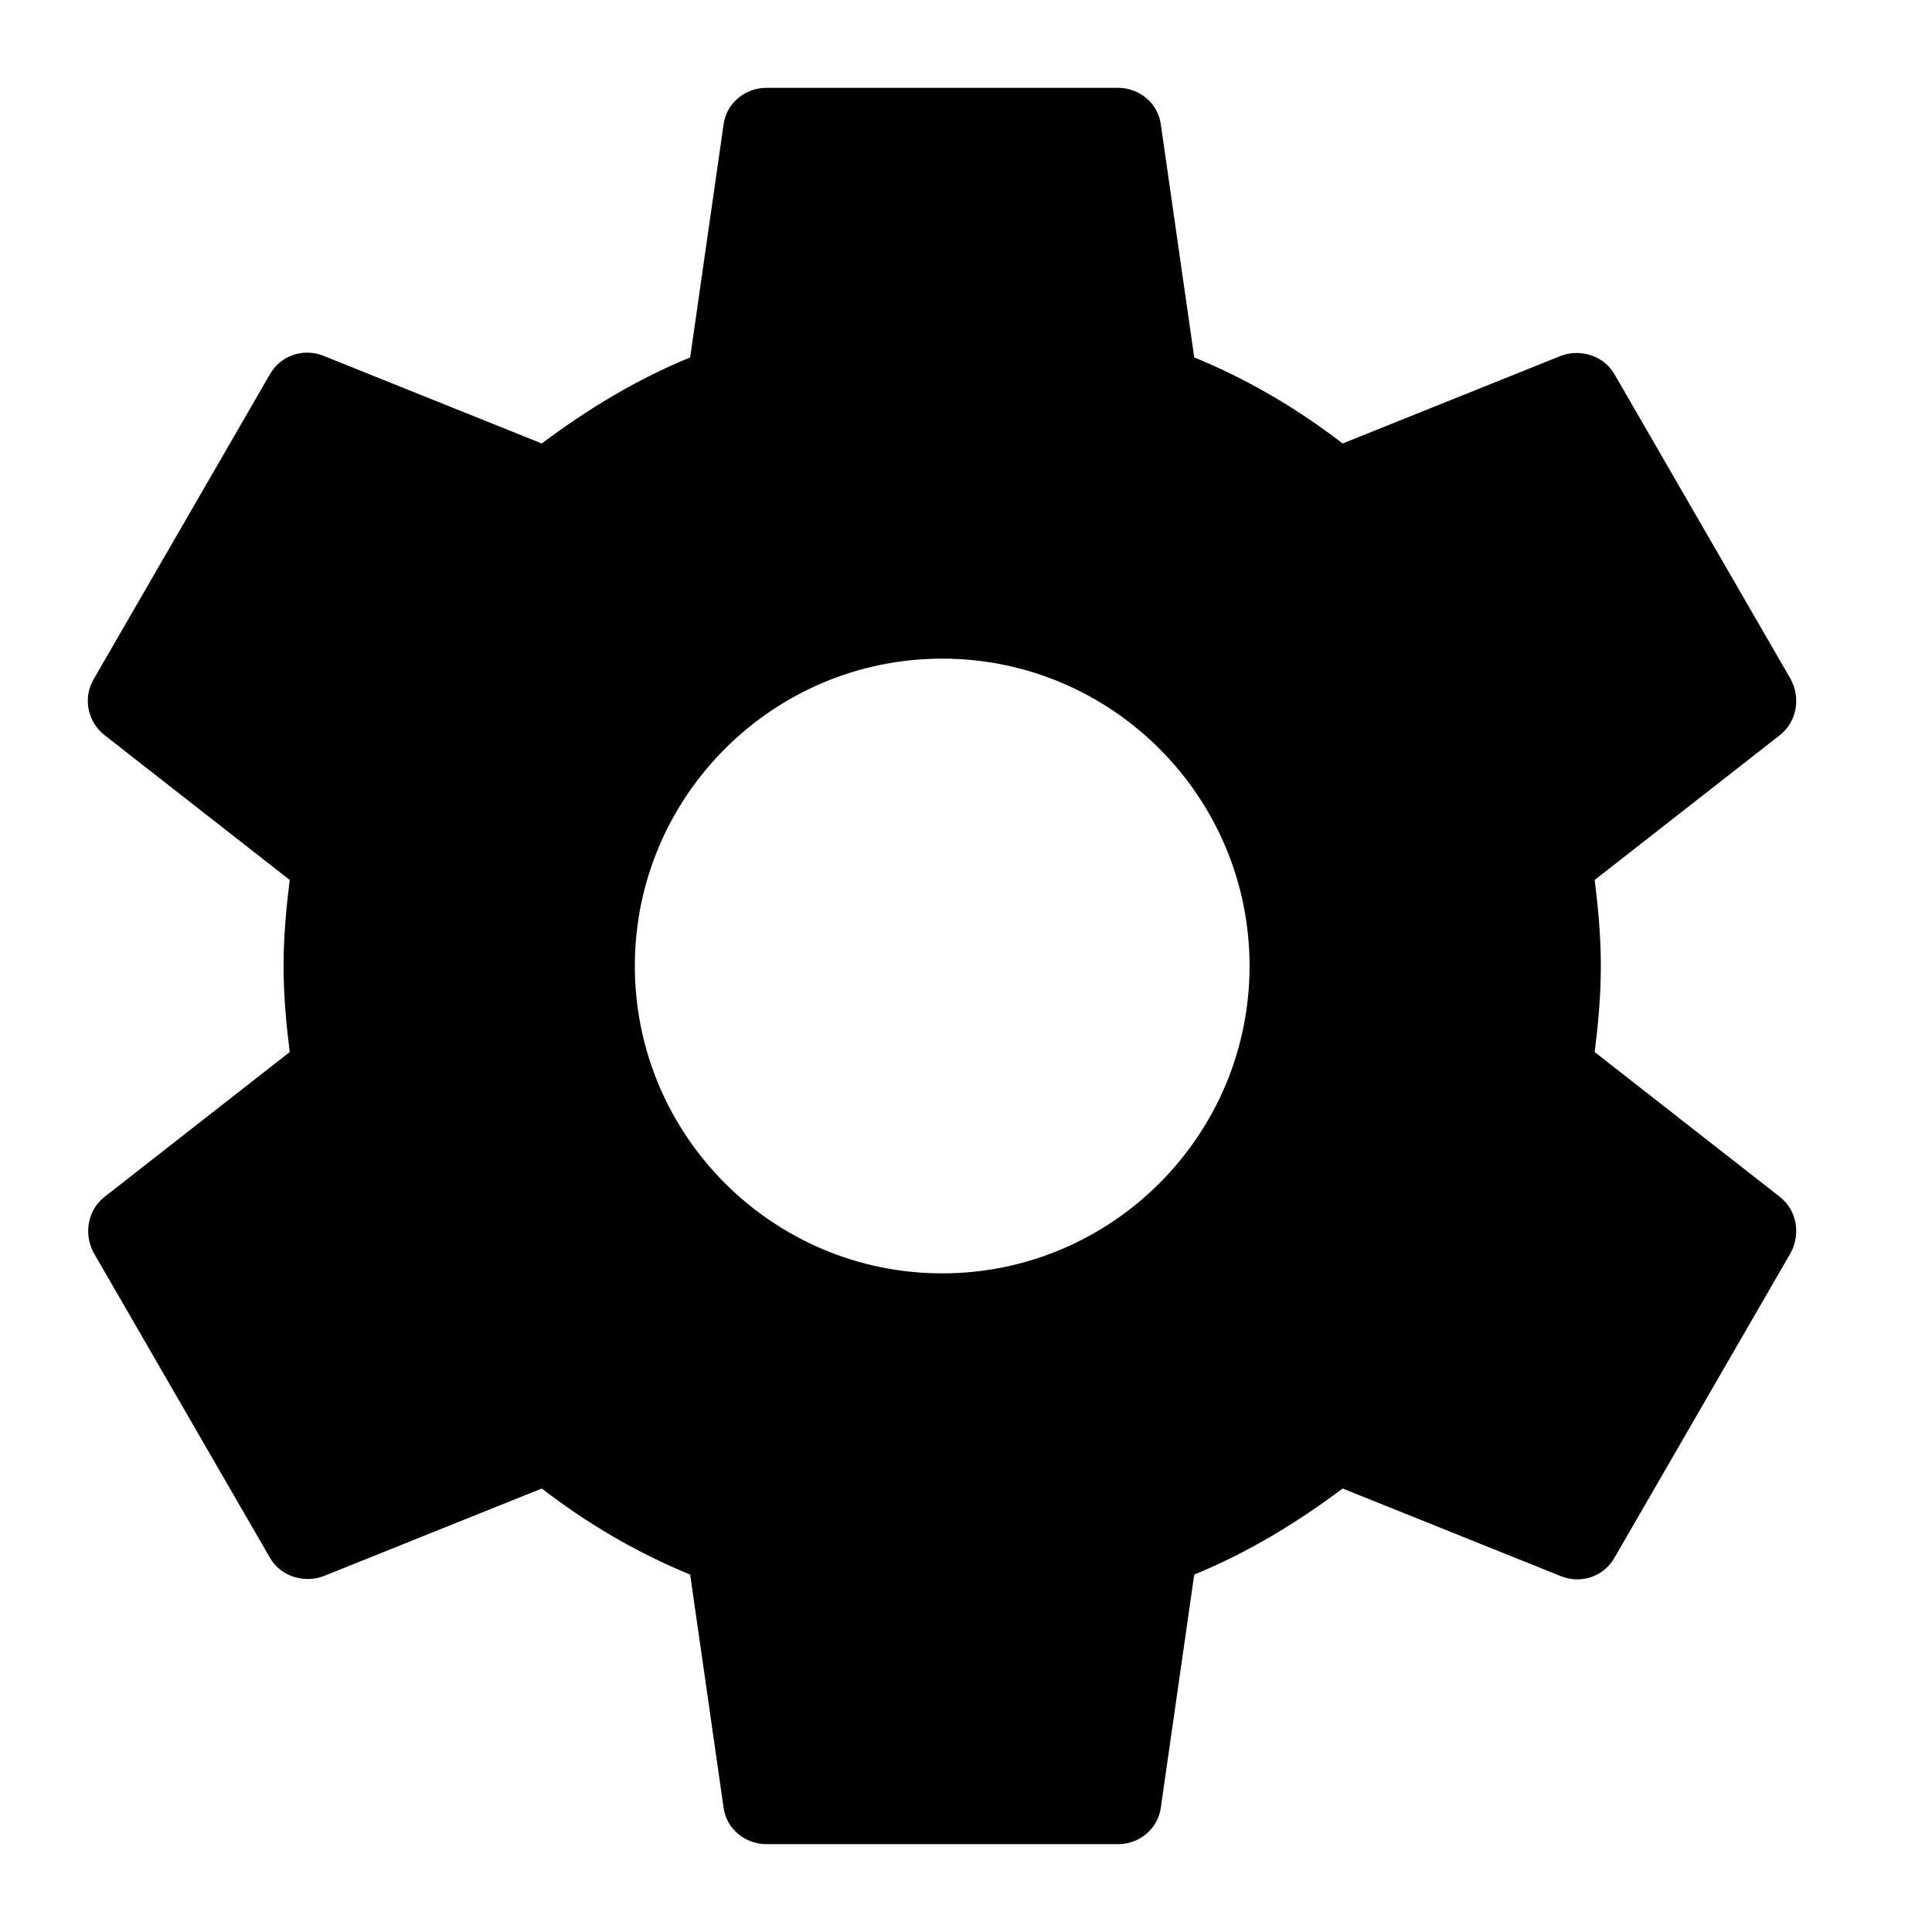
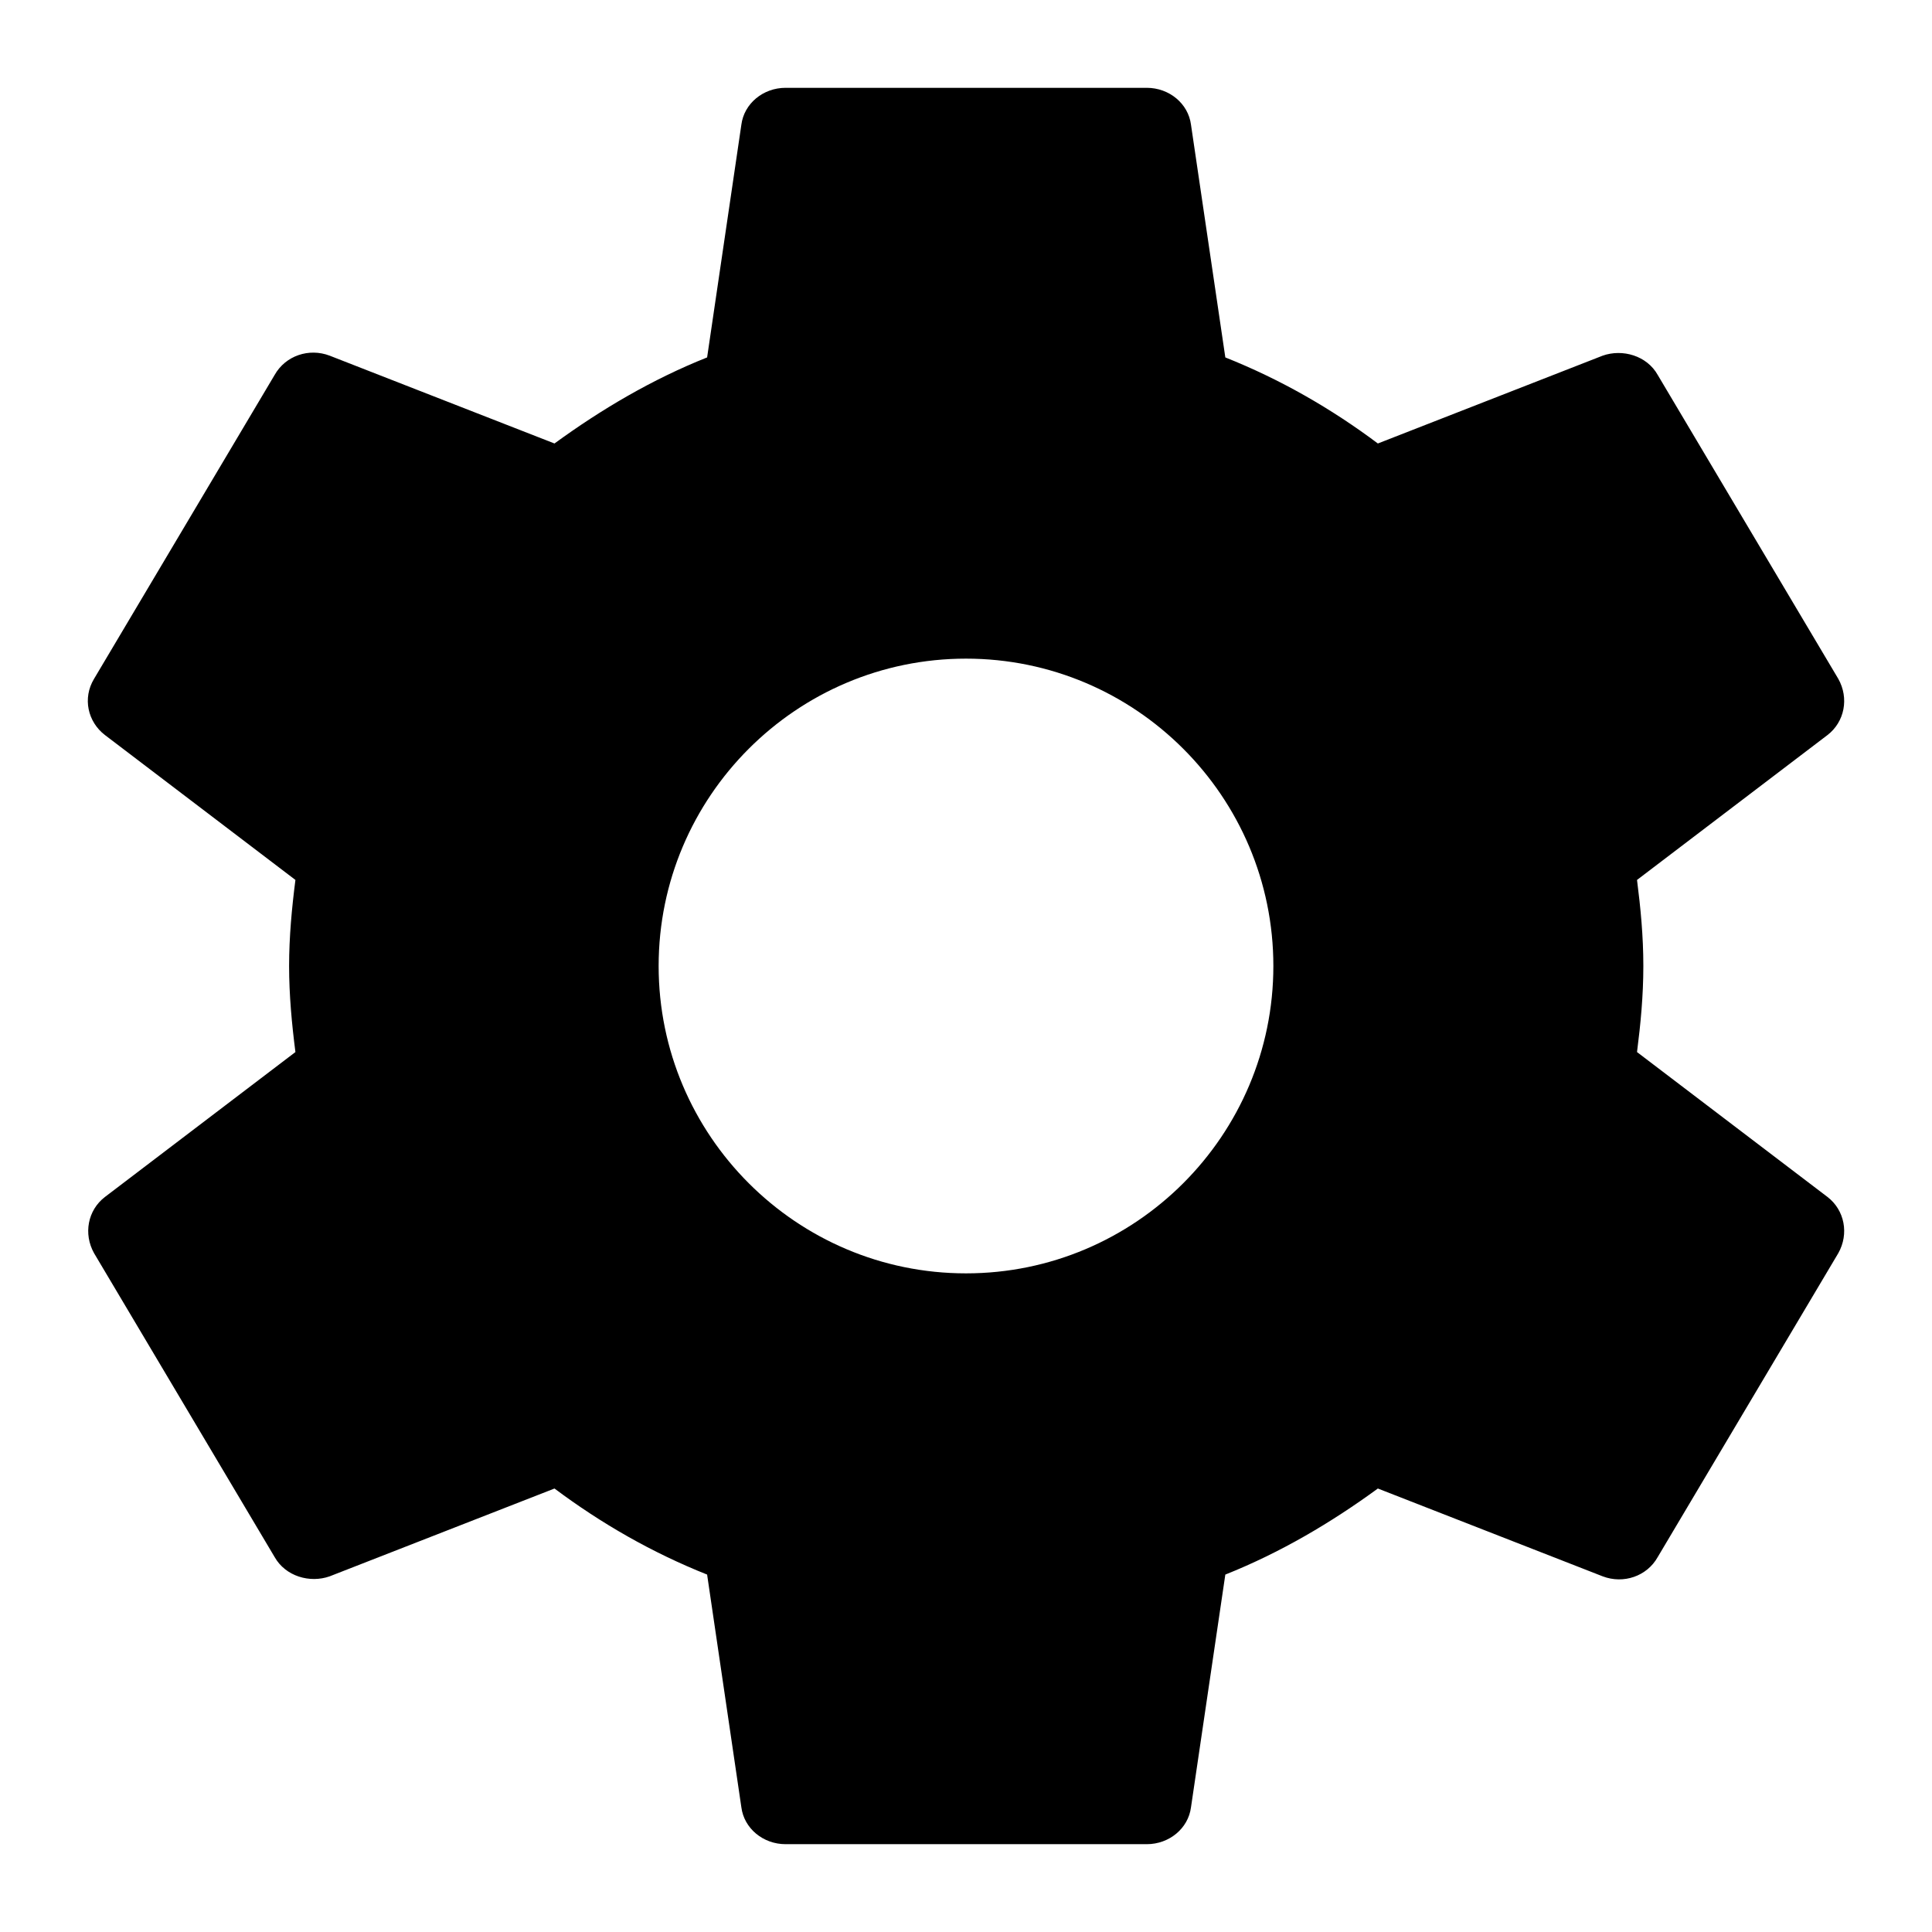
<svg xmlns="http://www.w3.org/2000/svg" width="22px" height="22px" viewBox="0 0 22 22" version="1.1">
  <defs />
  <g id="Page-1" stroke="none" stroke-width="1" fill="none" fill-rule="evenodd">
    <g id="settings" fill="#000000">
-       <path d="M18.159,11.98 C18.199,11.66 18.229,11.34 18.229,11 C18.229,10.66 18.199,10.34 18.159,10.02 L20.269,8.37 C20.459,8.22 20.509,7.95 20.389,7.73 L18.389,4.27 C18.269,4.05 17.999,3.97 17.779,4.05 L15.289,5.05 C14.769,4.65 14.209,4.32 13.599,4.07 L13.219,1.42 C13.189,1.18 12.979,1 12.729,1 L8.729,1 C8.479,1 8.269,1.18 8.239,1.42 L7.859,4.07 C7.249,4.32 6.689,4.66 6.169,5.05 L3.679,4.05 C3.449,3.96 3.189,4.05 3.069,4.27 L1.069,7.73 C0.939,7.95 0.999,8.22 1.189,8.37 L3.299,10.02 C3.259,10.34 3.229,10.67 3.229,11 C3.229,11.33 3.259,11.66 3.299,11.98 L1.189,13.63 C0.999,13.78 0.949,14.05 1.069,14.27 L3.069,17.73 C3.189,17.95 3.459,18.03 3.679,17.95 L6.169,16.95 C6.689,17.35 7.249,17.68 7.859,17.93 L8.239,20.58 C8.269,20.82 8.479,21 8.729,21 L12.729,21 C12.979,21 13.189,20.82 13.219,20.58 L13.599,17.93 C14.209,17.68 14.769,17.34 15.289,16.95 L17.779,17.95 C18.009,18.04 18.269,17.95 18.389,17.73 L20.389,14.27 C20.509,14.05 20.459,13.78 20.269,13.63 L18.159,11.98 L18.159,11.98 Z M10.729,14.5 C8.799,14.5 7.229,12.93 7.229,11 C7.229,9.07 8.799,7.5 10.729,7.5 C12.659,7.5 14.229,9.07 14.229,11 C14.229,12.93 12.659,14.5 10.729,14.5 L10.729,14.5 Z" id="Shape" />
+       <path d="M18.641,11.98 C18.682,11.66 18.713,11.34 18.713,11 C18.713,10.66 18.682,10.34 18.641,10.02 L20.81,8.37 C21.005,8.22 21.057,7.95 20.933,7.73 L18.877,4.27 C18.754,4.05 18.476,3.97 18.25,4.05 L15.69,5.05 C15.156,4.65 14.58,4.32 13.953,4.07 L13.562,1.42 C13.531,1.18 13.315,1 13.058,1 L8.946,1 C8.689,1 8.473,1.18 8.442,1.42 L8.052,4.07 C7.425,4.32 6.849,4.66 6.314,5.05 L3.754,4.05 C3.518,3.96 3.251,4.05 3.127,4.27 L1.071,7.73 C0.938,7.95 0.999,8.22 1.195,8.37 L3.364,10.02 C3.323,10.34 3.292,10.67 3.292,11 C3.292,11.33 3.323,11.66 3.364,11.98 L1.195,13.63 C0.999,13.78 0.948,14.05 1.071,14.27 L3.127,17.73 C3.251,17.95 3.528,18.03 3.754,17.95 L6.314,16.95 C6.849,17.35 7.425,17.68 8.052,17.93 L8.442,20.58 C8.473,20.82 8.689,21 8.946,21 L13.058,21 C13.315,21 13.531,20.82 13.562,20.58 L13.953,17.93 C14.58,17.68 15.156,17.34 15.69,16.95 L18.25,17.95 C18.486,18.04 18.754,17.95 18.877,17.73 L20.933,14.27 C21.057,14.05 21.005,13.78 20.81,13.63 L18.641,11.98 L18.641,11.98 Z M11,14.5 C9.07,14.5 7.5,12.93 7.5,11 C7.5,9.07 9.07,7.5 11,7.5 C12.93,7.5 14.5,9.07 14.5,11 C14.5,12.93 12.93,14.5 11,14.5 L11,14.5 Z" id="Shape" />
    </g>
  </g>
</svg>
